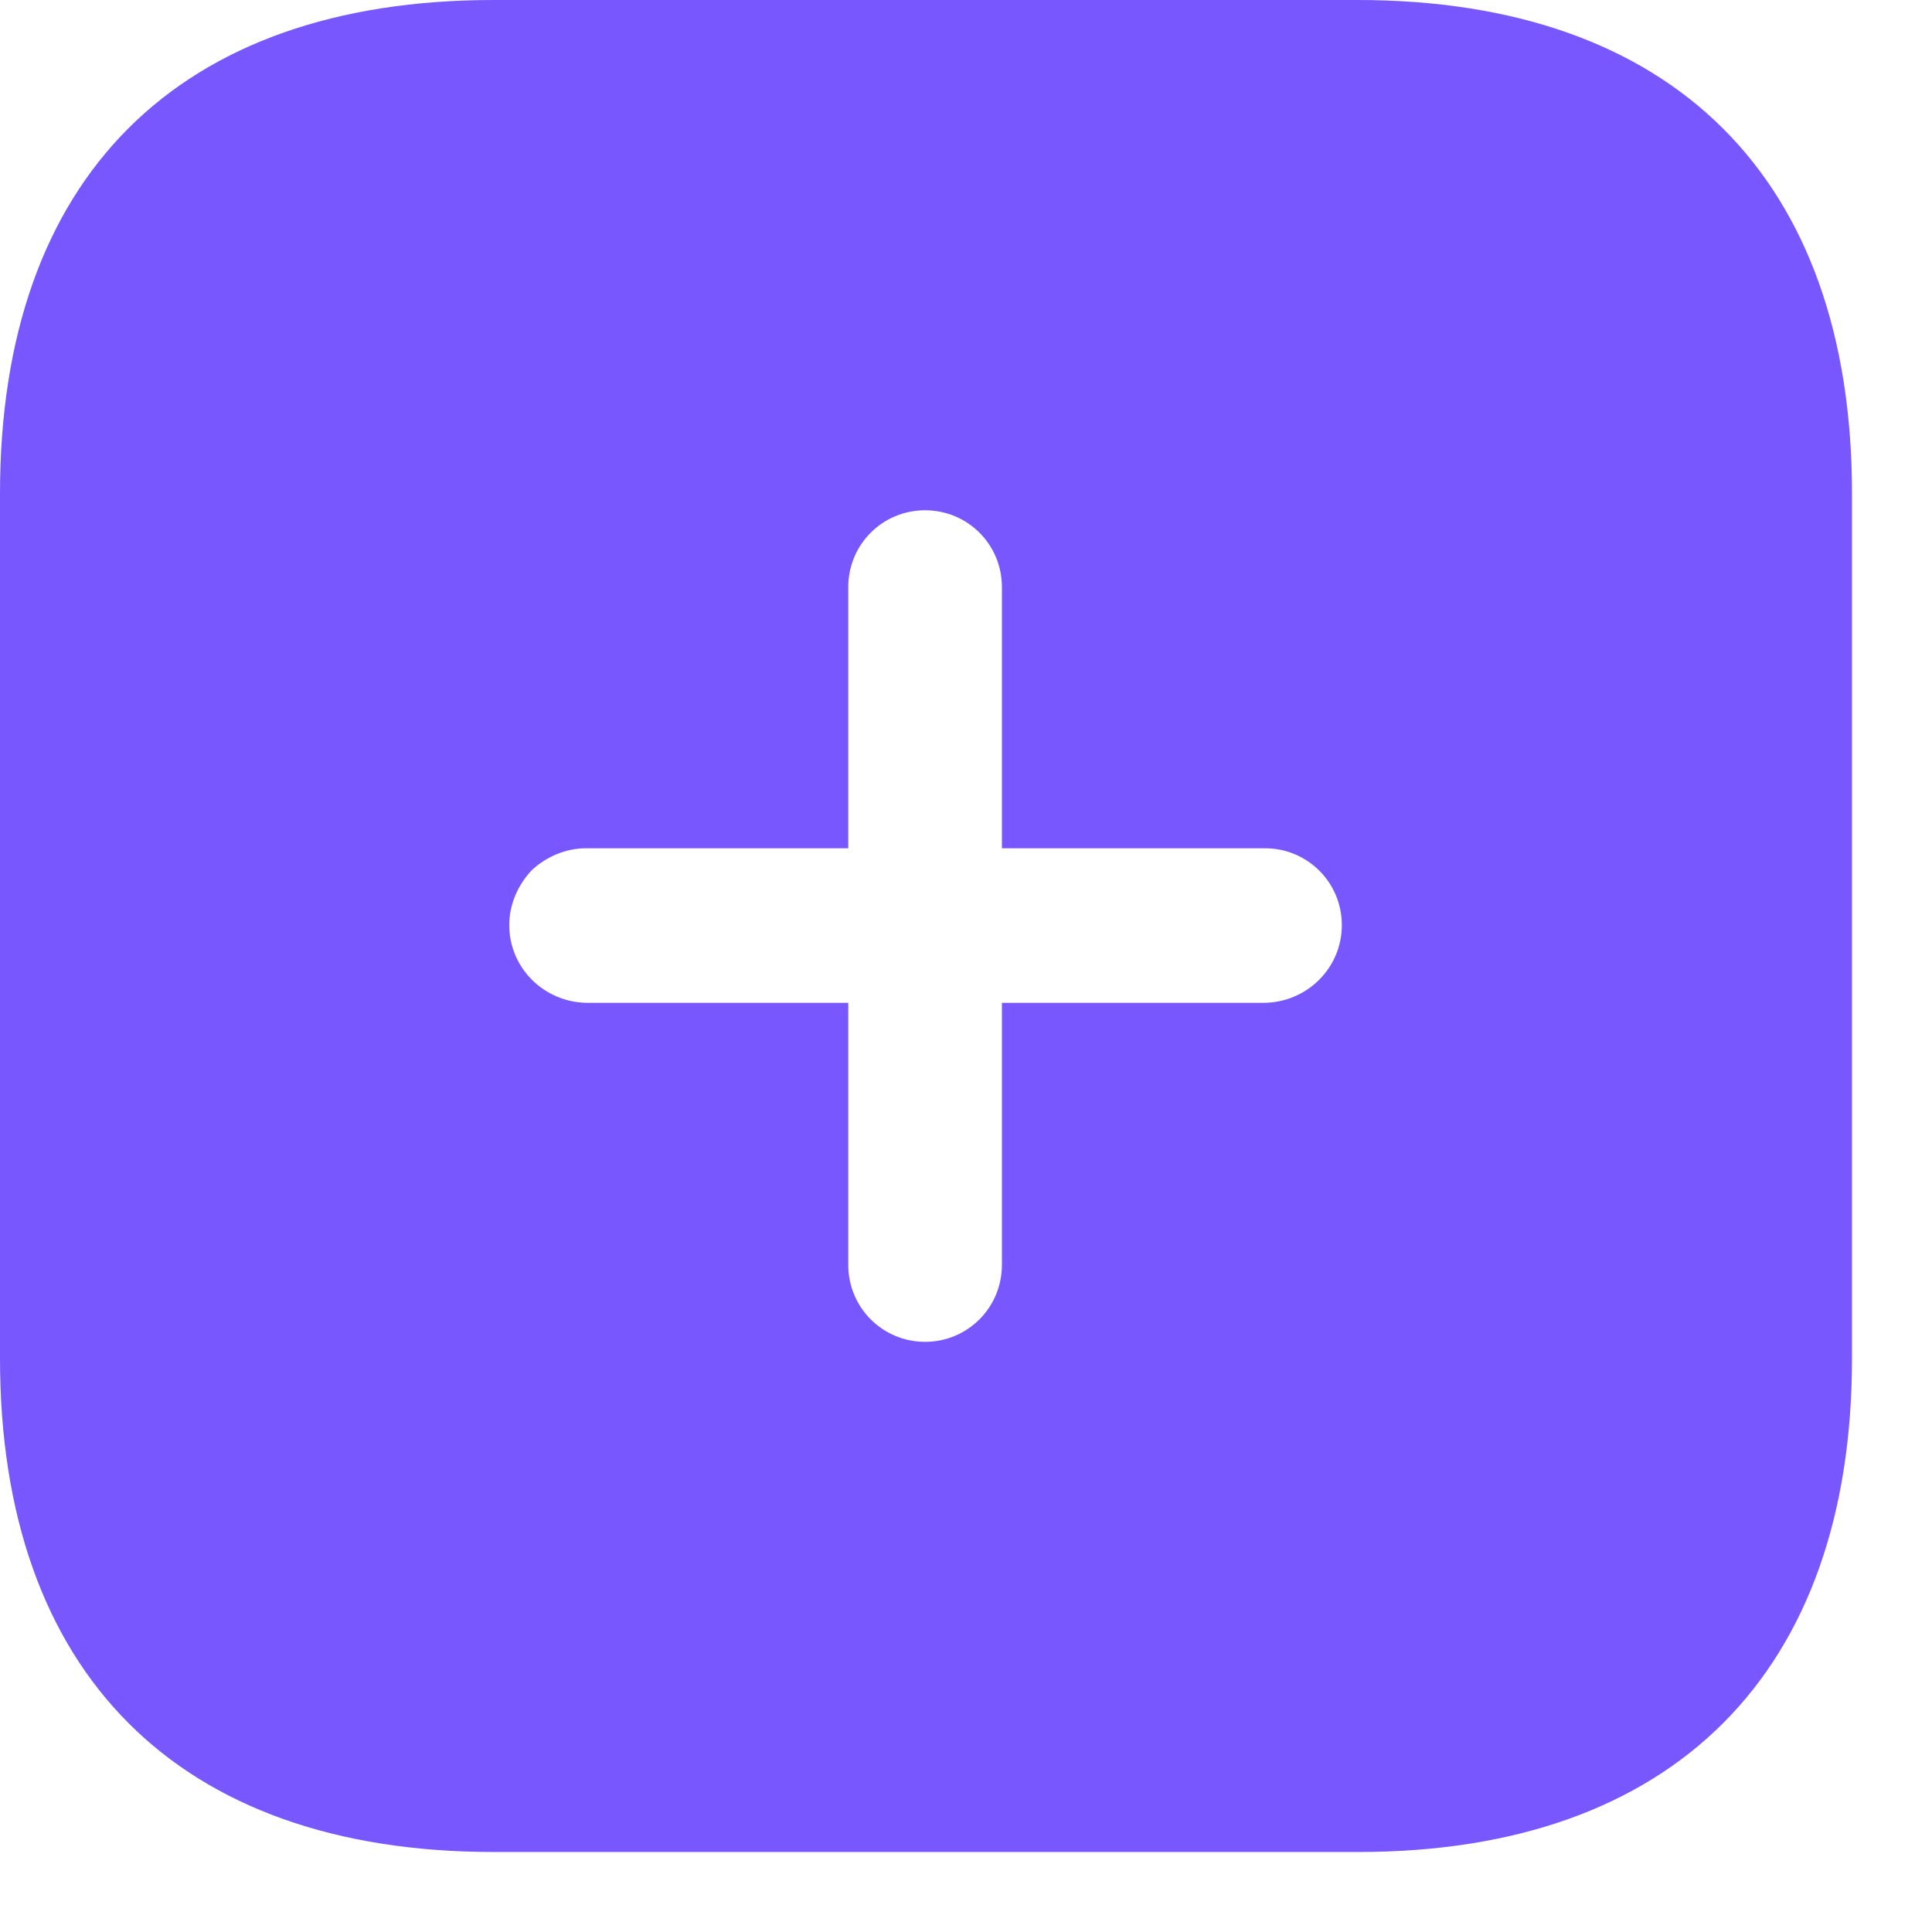
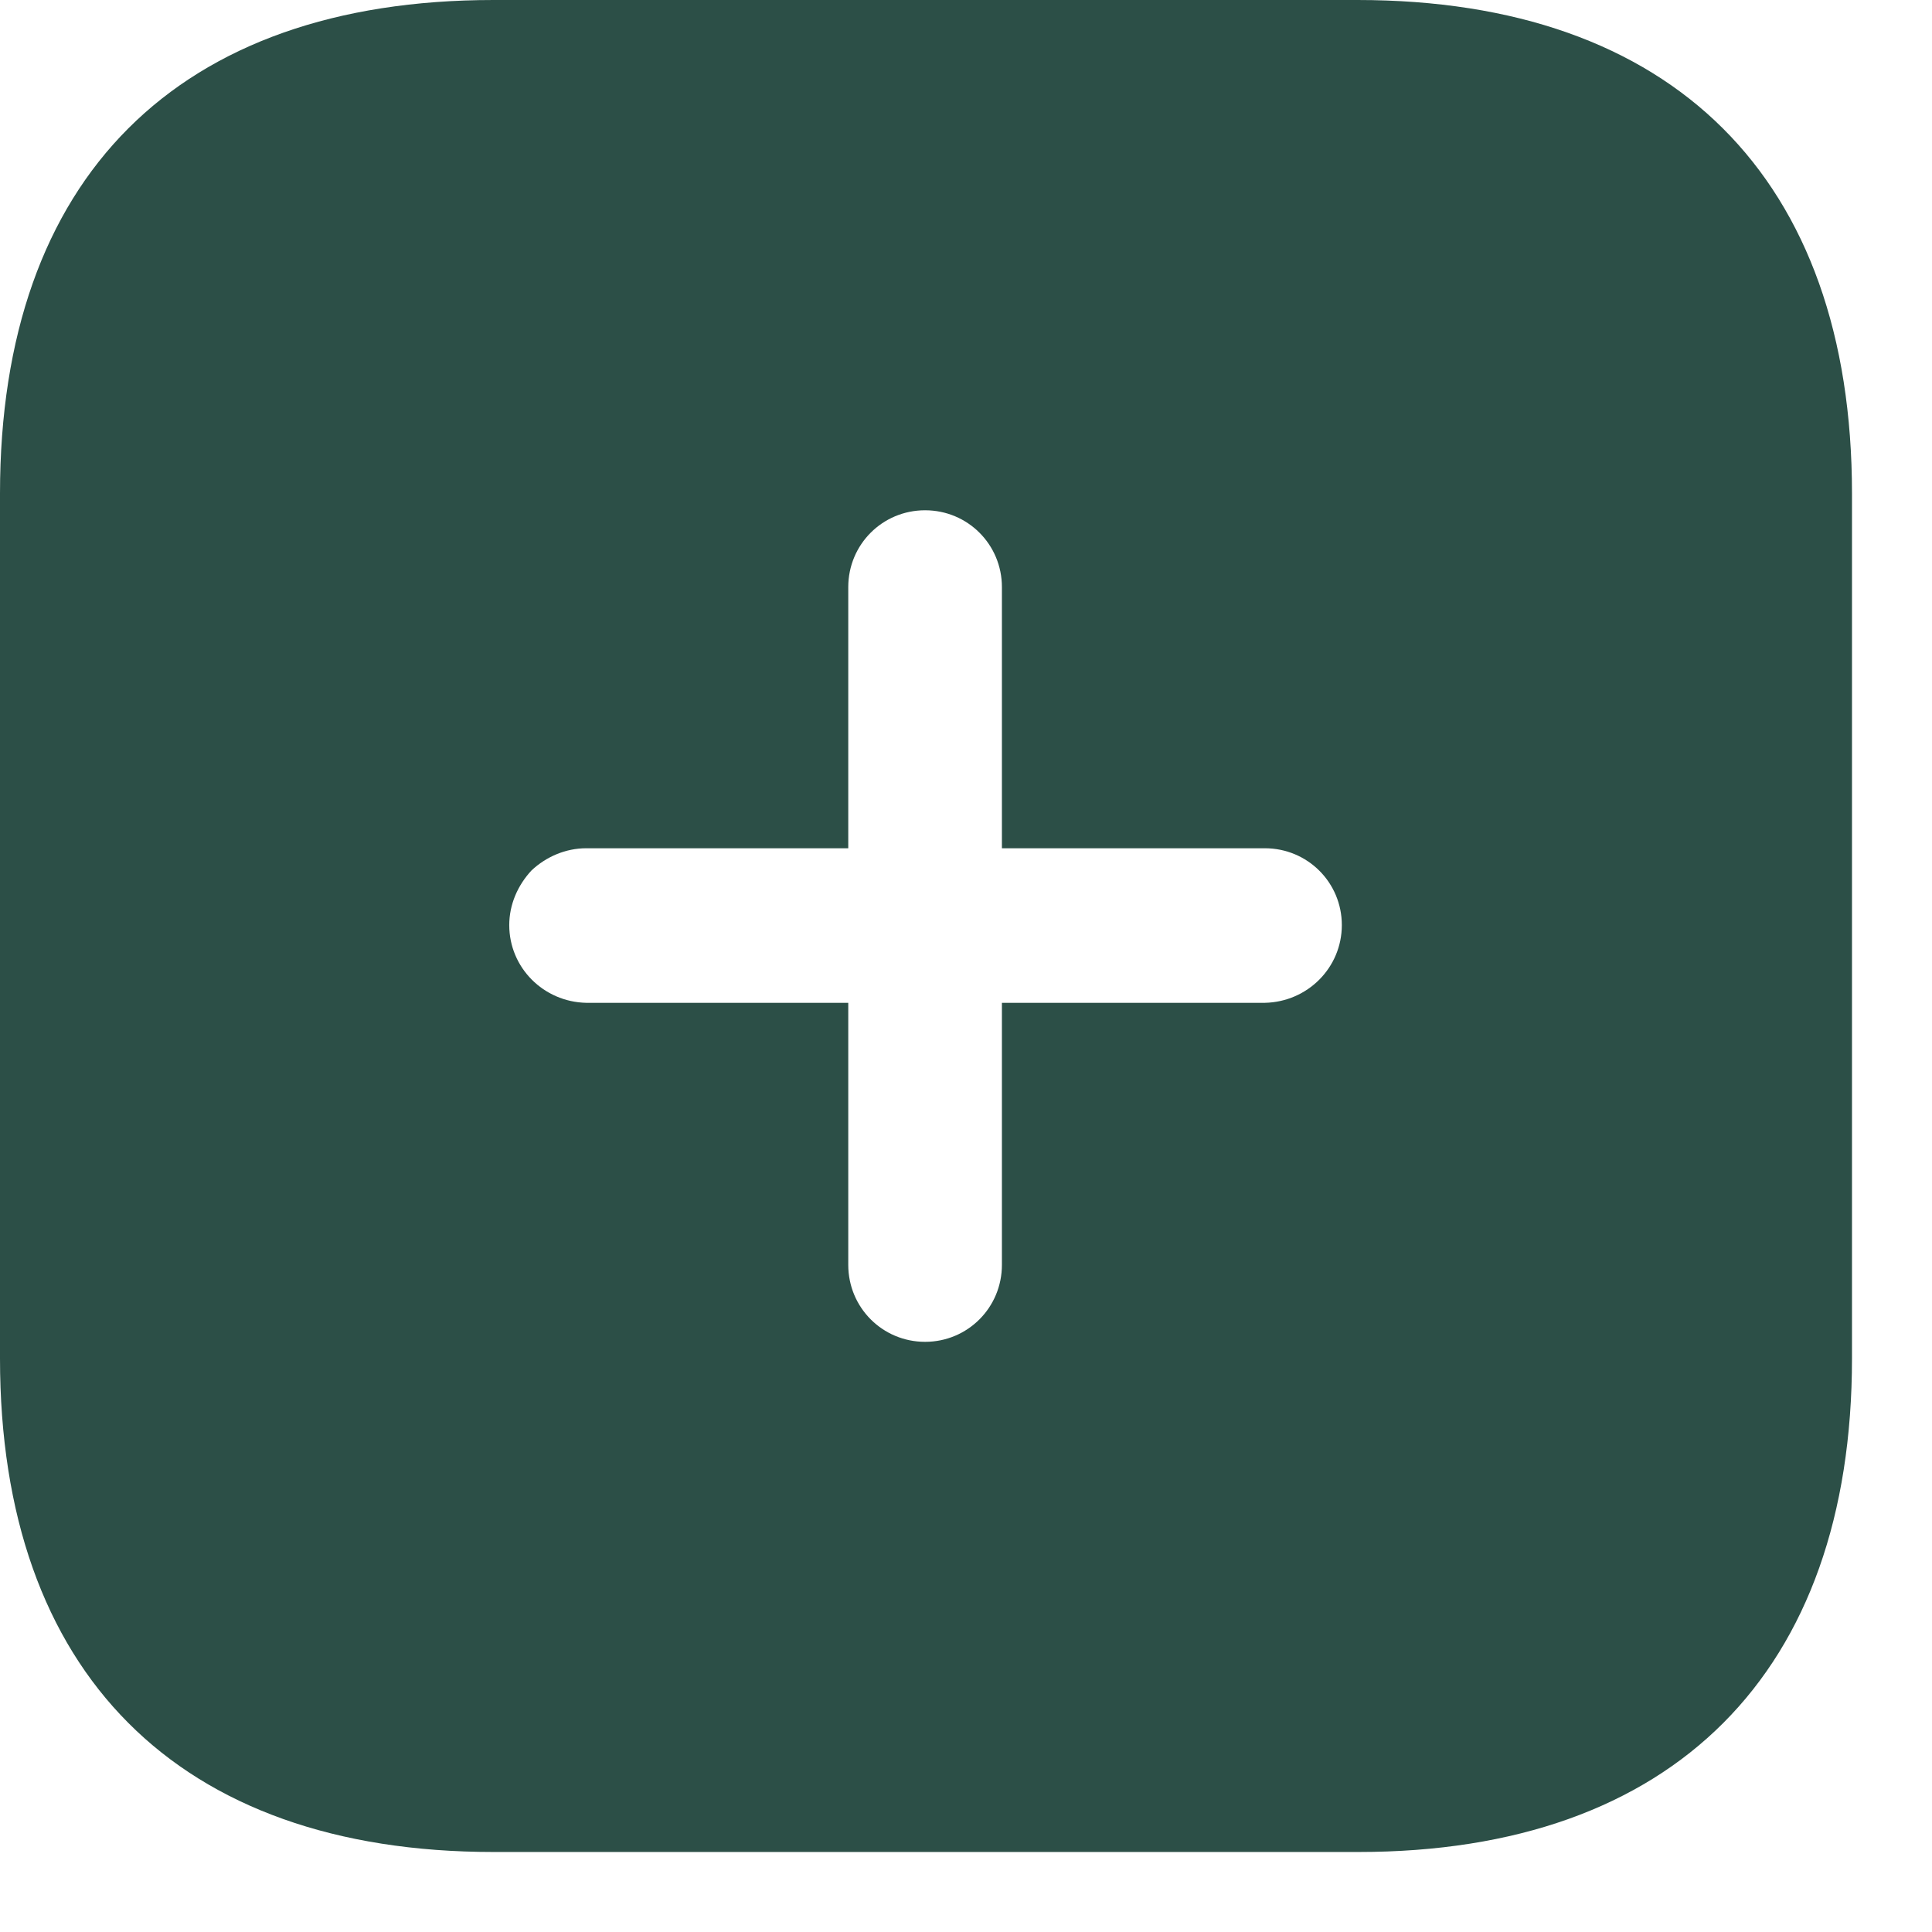
<svg xmlns="http://www.w3.org/2000/svg" width="17" height="17" viewBox="0 0 17 17" fill="none">
-   <path fill-rule="evenodd" clip-rule="evenodd" d="M4.343 0H11.945C14.716 0 16.296 1.564 16.296 4.343V11.953C16.296 14.716 14.724 16.296 11.953 16.296H4.343C1.564 16.296 0 14.716 0 11.953V4.343C0 1.564 1.564 0 4.343 0ZM8.816 8.824H11.13C11.505 8.816 11.807 8.515 11.807 8.14C11.807 7.765 11.505 7.464 11.13 7.464H8.816V5.166C8.816 4.791 8.515 4.49 8.14 4.49C7.765 4.49 7.464 4.791 7.464 5.166V7.464H5.158C4.979 7.464 4.807 7.537 4.677 7.659C4.555 7.79 4.481 7.96 4.481 8.14C4.481 8.515 4.783 8.816 5.158 8.824H7.464V11.13C7.464 11.505 7.765 11.807 8.14 11.807C8.515 11.807 8.816 11.505 8.816 11.13V8.824Z" fill="#7857FF" />
+   <path fill-rule="evenodd" clip-rule="evenodd" d="M4.343 0H11.945C14.716 0 16.296 1.564 16.296 4.343V11.953C16.296 14.716 14.724 16.296 11.953 16.296H4.343C1.564 16.296 0 14.716 0 11.953V4.343C0 1.564 1.564 0 4.343 0ZM8.816 8.824H11.13C11.505 8.816 11.807 8.515 11.807 8.14C11.807 7.765 11.505 7.464 11.13 7.464H8.816V5.166C8.816 4.791 8.515 4.49 8.14 4.49C7.765 4.49 7.464 4.791 7.464 5.166V7.464H5.158C4.979 7.464 4.807 7.537 4.677 7.659C4.555 7.79 4.481 7.96 4.481 8.14C4.481 8.515 4.783 8.816 5.158 8.824H7.464V11.13C7.464 11.505 7.765 11.807 8.14 11.807C8.515 11.807 8.816 11.505 8.816 11.13V8.824Z" fill="#2C4F47" />
</svg>
